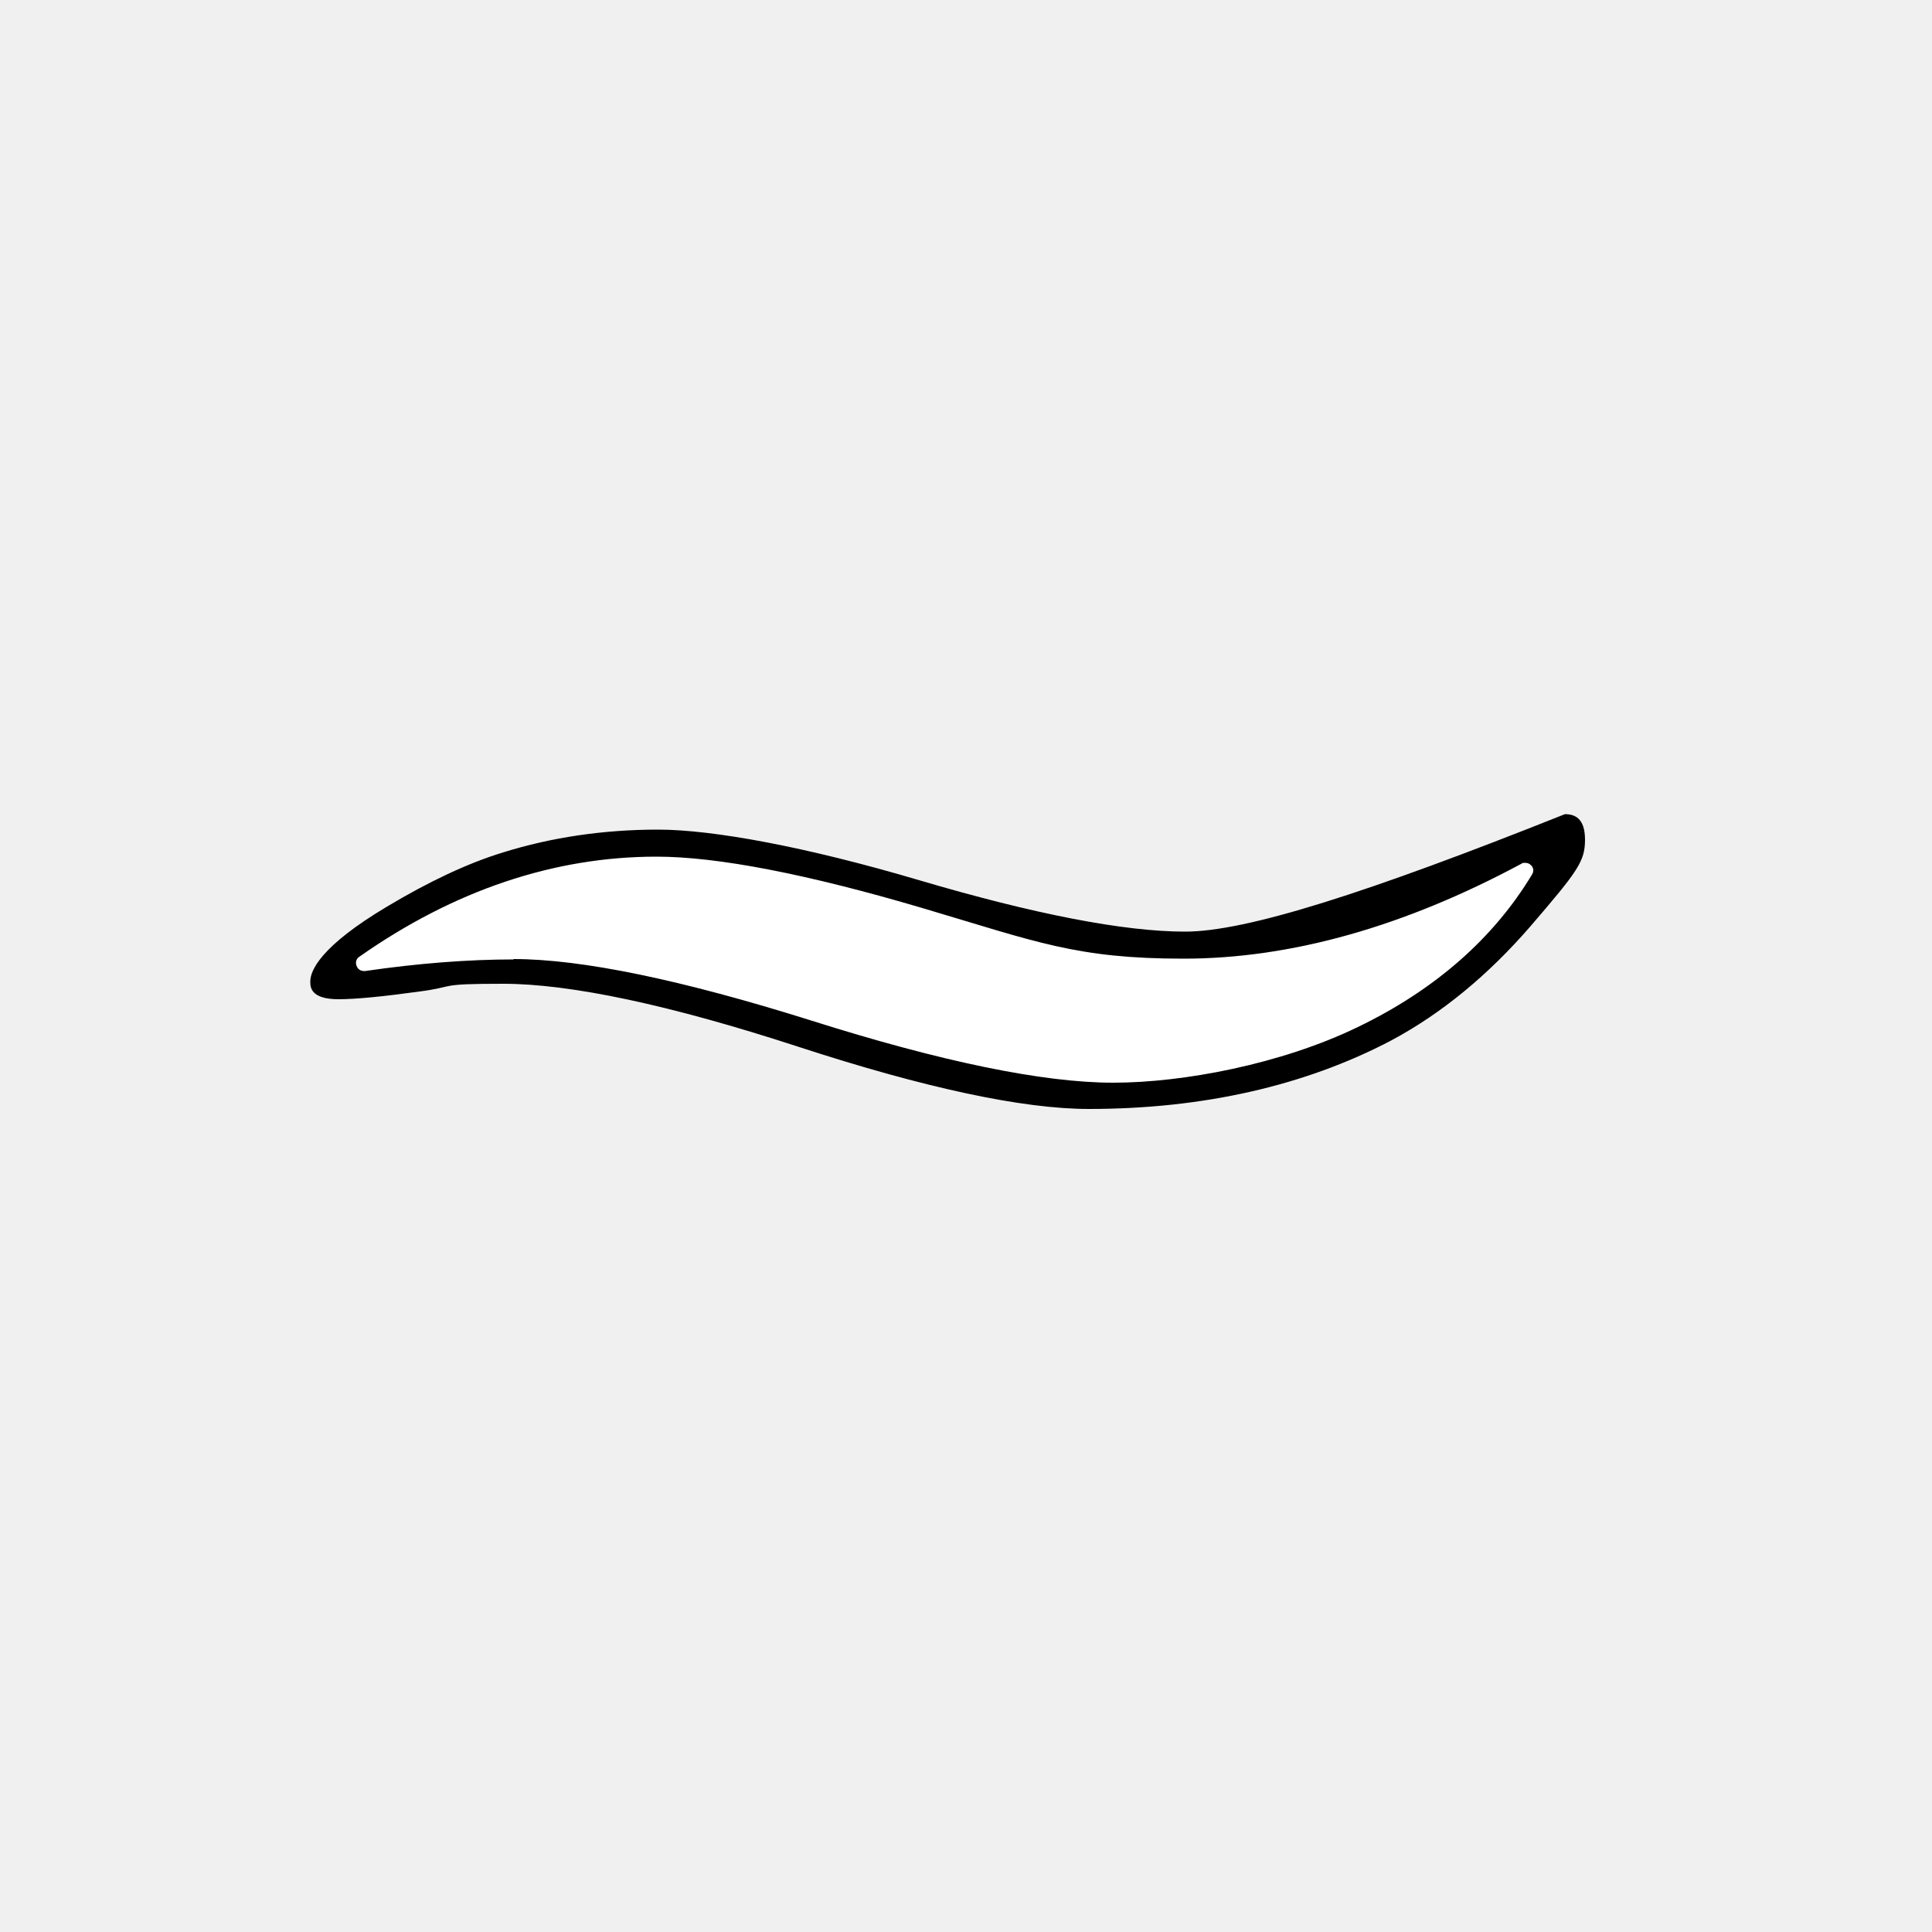
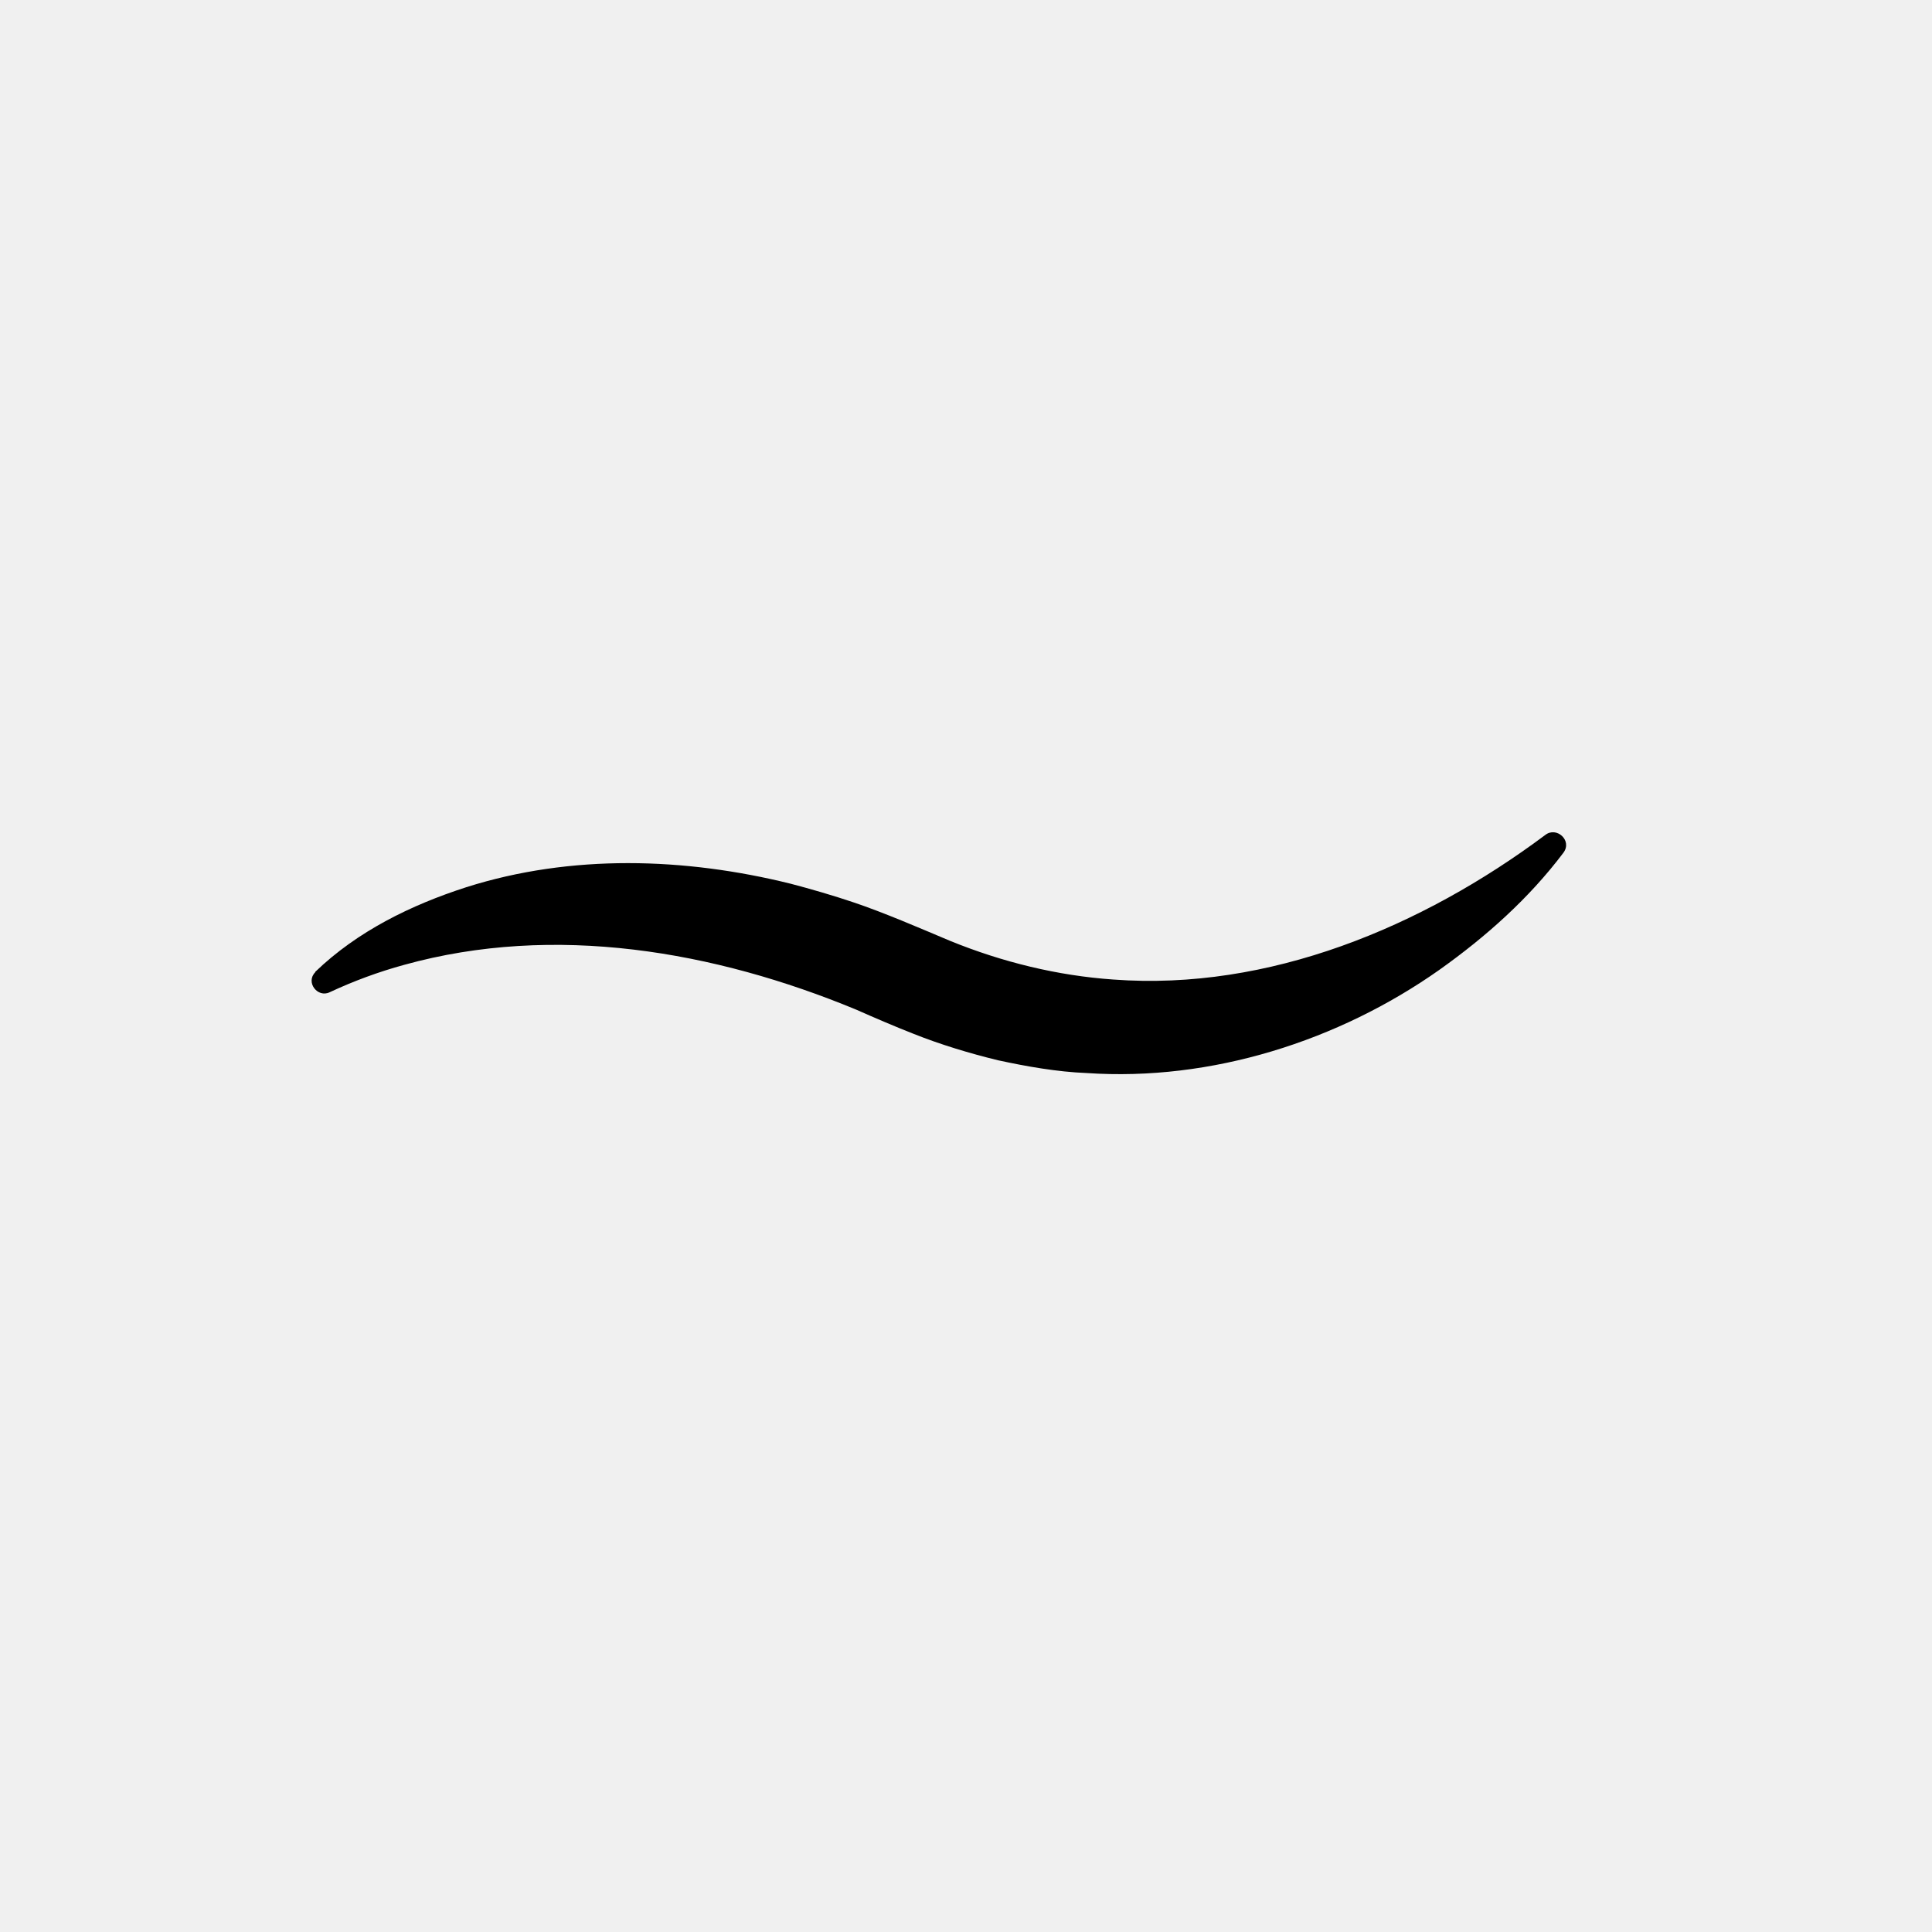
<svg viewBox="0 0 500 500">
-   <path style="fill:#fff" d="M281.8,287c-17.1,0-42.4-5.4-75.2-16.1-33.1-10.8-58.9-16.3-76.4-16.3s-11.8.7-21.6,2c-9.4,1.3-16.5,2-21,2-7.3,0-7.3-3.2-7.3-4.6,0-2.8,2.6-9.1,19.9-19.4,10.7-6.4,20.8-11.2,30-14,12.5-3.9,26-5.9,40.1-5.9s38.2,4.4,67.6,13.1c29.8,8.8,53,13.3,68.8,13.3s46.9-9.9,98.3-30.4c2.5,0,5.2,1,5.2,6.6s-1.8,8.1-14.1,22.4c-10.9,12.6-23,22.6-36.1,29.6-22.3,11.7-48.7,17.7-78.2,17.7Z" />
-   <path style="fill:#000" d="M281.8,287c-17.1,0-42.4-5.4-75.2-16.1-33.1-10.8-58.9-16.3-76.4-16.3s-11.8.7-21.6,2c-9.4,1.3-16.5,2-21,2-7.3,0-7.3-3.2-7.3-4.6,0-2.8,2.6-9.1,19.9-19.4,10.7-6.4,20.8-11.2,30-14,12.5-3.9,26-5.9,40.1-5.9s38.2,4.4,67.6,13.1c29.8,8.8,53,13.3,68.8,13.3s46.9-9.9,98.3-30.4c2.5,0,5.2,1,5.2,6.6s-1.8,8.1-14.1,22.4c-10.9,12.6-23,22.6-36.1,29.6-22.3,11.7-48.7,17.7-78.2,17.7ZM132.9,248.2c17.7,0,43.6,5.4,77,15.9,33.8,10.7,60.1,16.1,78.2,16.1s43.5-4.8,63.3-14.4c19.9-9.6,35.1-22.9,45.1-39.5.5-.8.4-1.8-.3-2.4-.4-.4-.9-.6-1.5-.6s-.6,0-.9.2c-30.3,16.3-59.7,24.6-87.5,24.6s-38.2-4.4-67.6-13.1c-29.8-8.8-53-13.3-68.8-13.3-26.5,0-52.4,8.7-76.9,25.9-.8.5-1.1,1.5-.7,2.4.3.8,1,1.3,1.9,1.3s.2,0,.3,0c13.7-2,26.7-3,38.4-3Z" />
+   <path style="fill:#000" d="M81.6,251.5c10.9-10.5,24.8-17.3,39.1-21.9,27.1-8.6,56.5-7.7,83.9-.9,5,1.3,11.2,3.1,16.2,4.8,7.8,2.6,17.5,6.8,25.1,10,13.5,5.5,27.8,9,42.2,10,40.3,3,79.9-13.6,111.8-37.4,2.9-2.3,7.1,1.4,4.7,4.6-8.9,11.8-20,21.7-32.1,30.3-26.1,18.4-59,28.9-91.3,26.7-7.6-.3-15.5-1.7-22.9-3.3-7.4-1.8-15-4.1-22-6.9-4.6-1.8-10.2-4.2-14.7-6.2-36.7-15.2-78.1-22.4-117-11.6-6.6,1.8-13.1,4.2-19.3,7.1-3.1,1.5-6.3-2.6-3.7-5.2h0Z" />
</svg>
